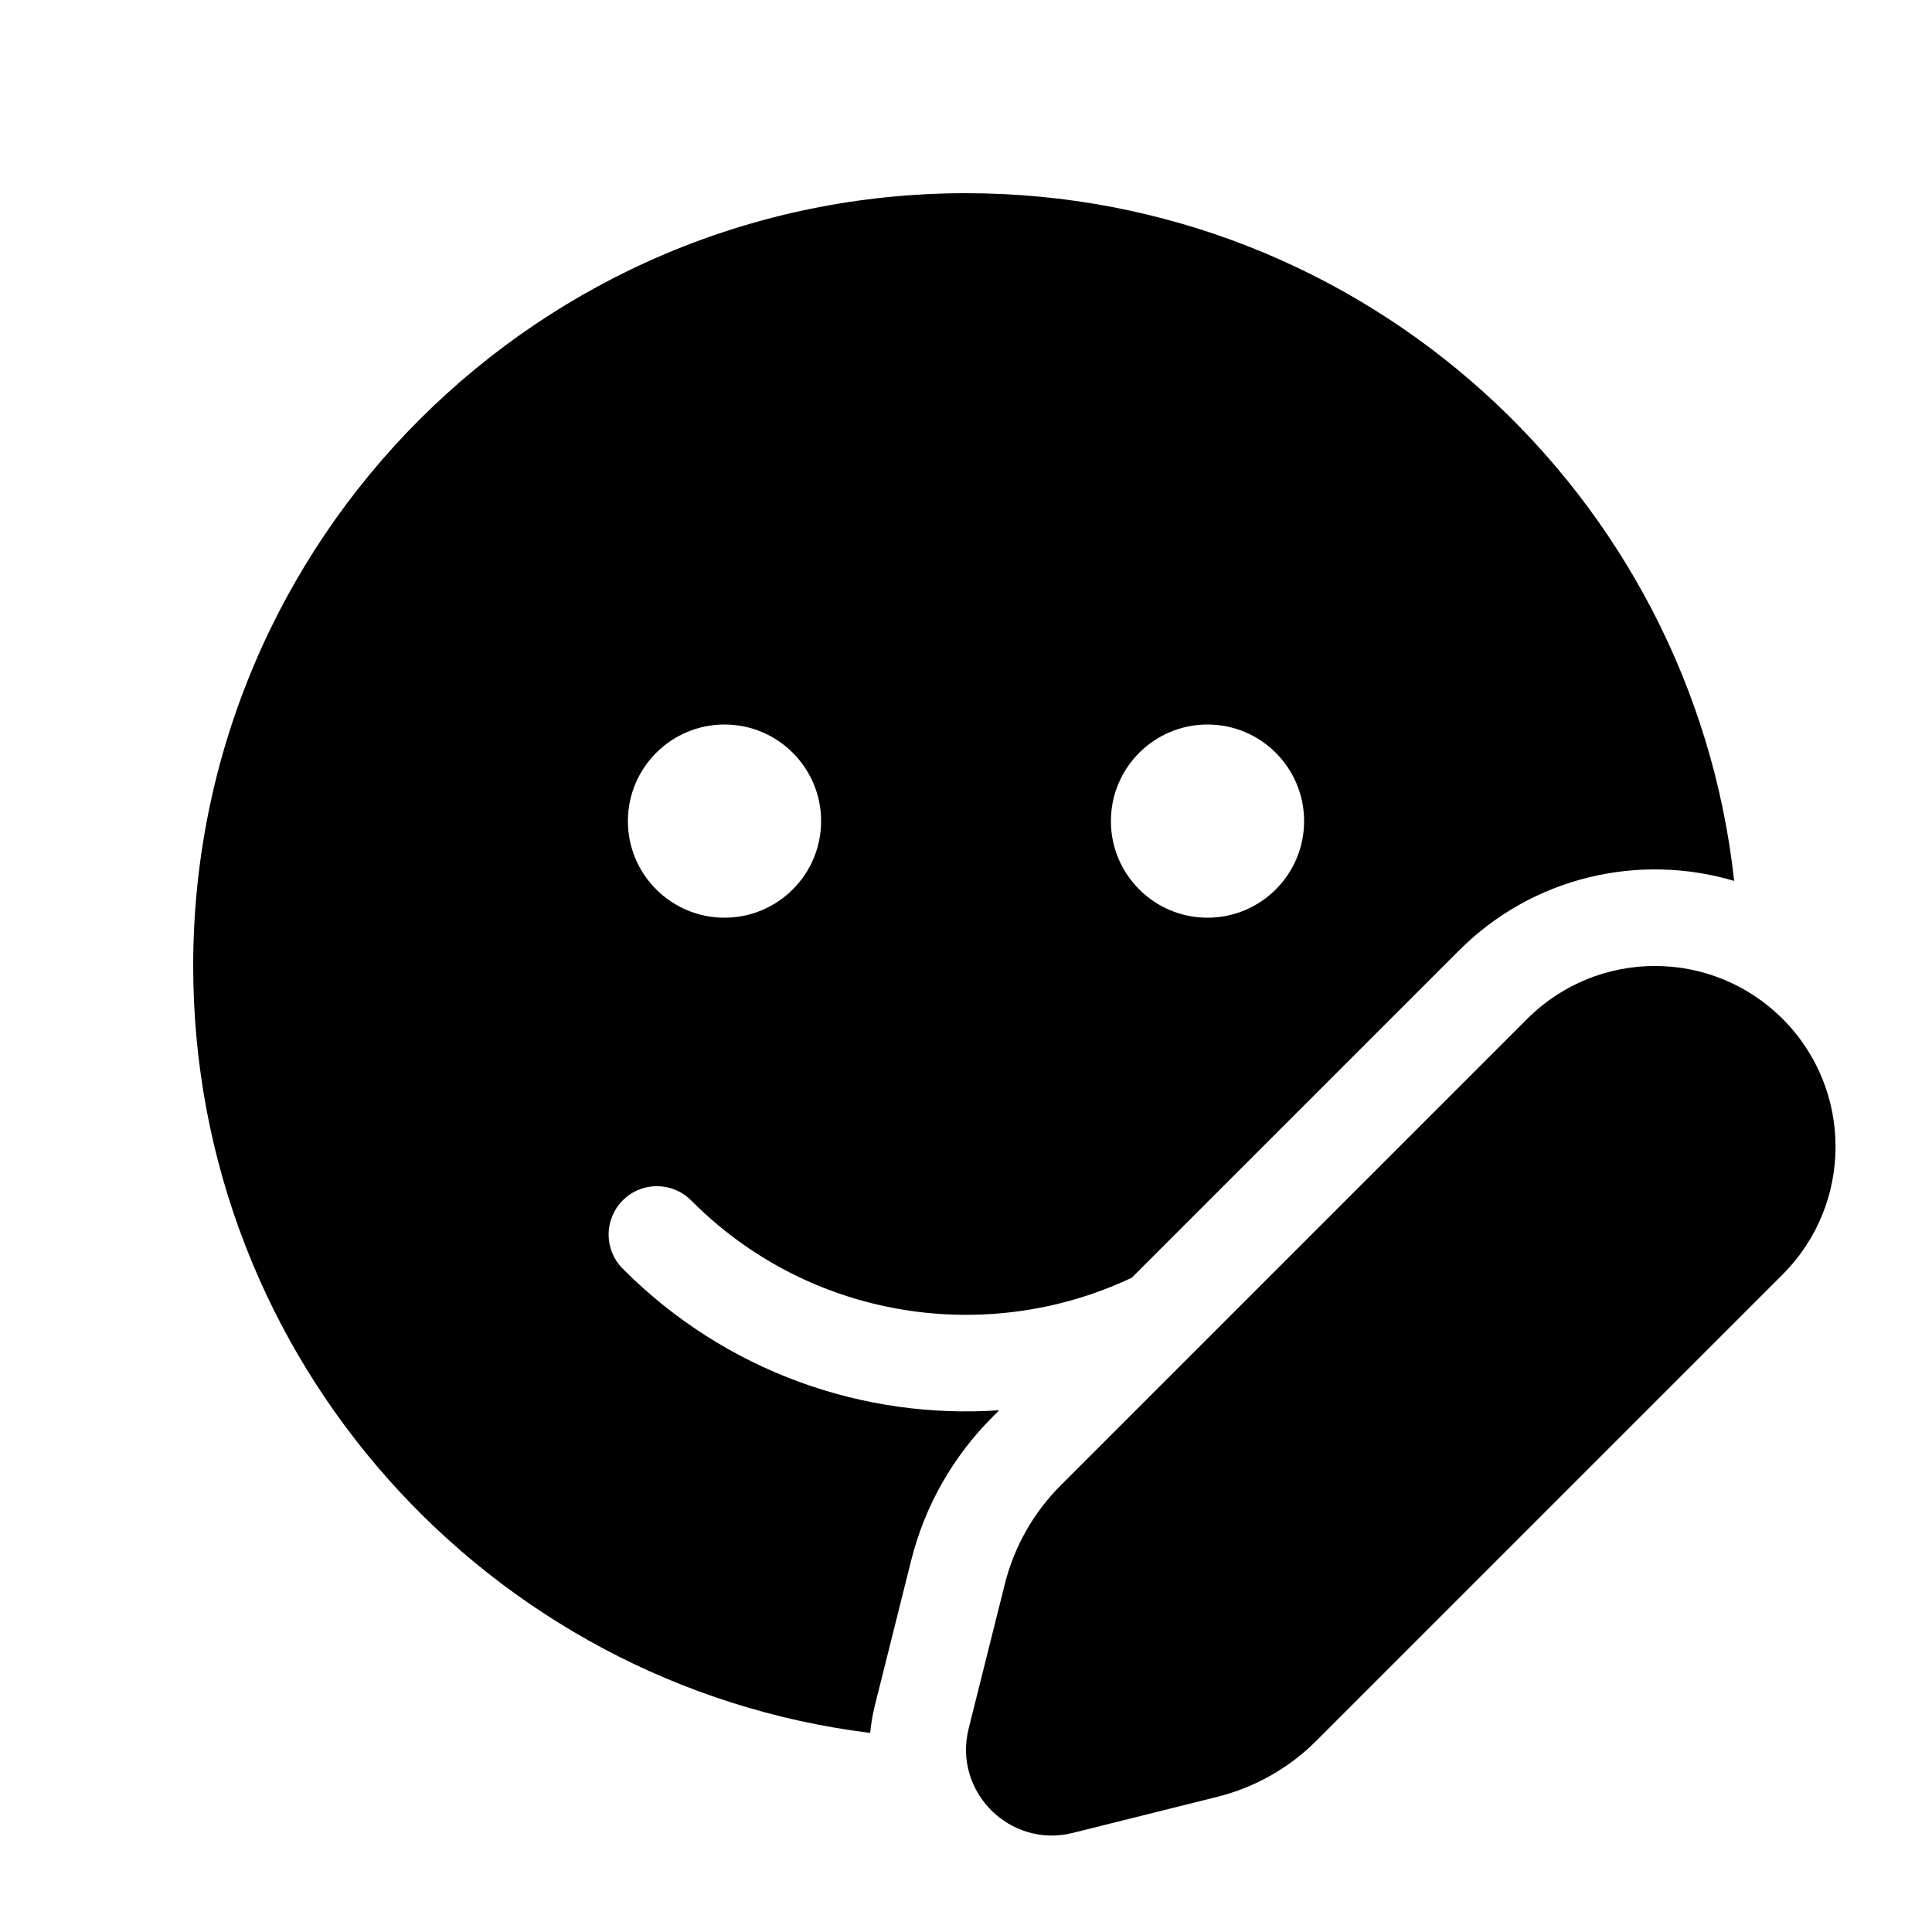
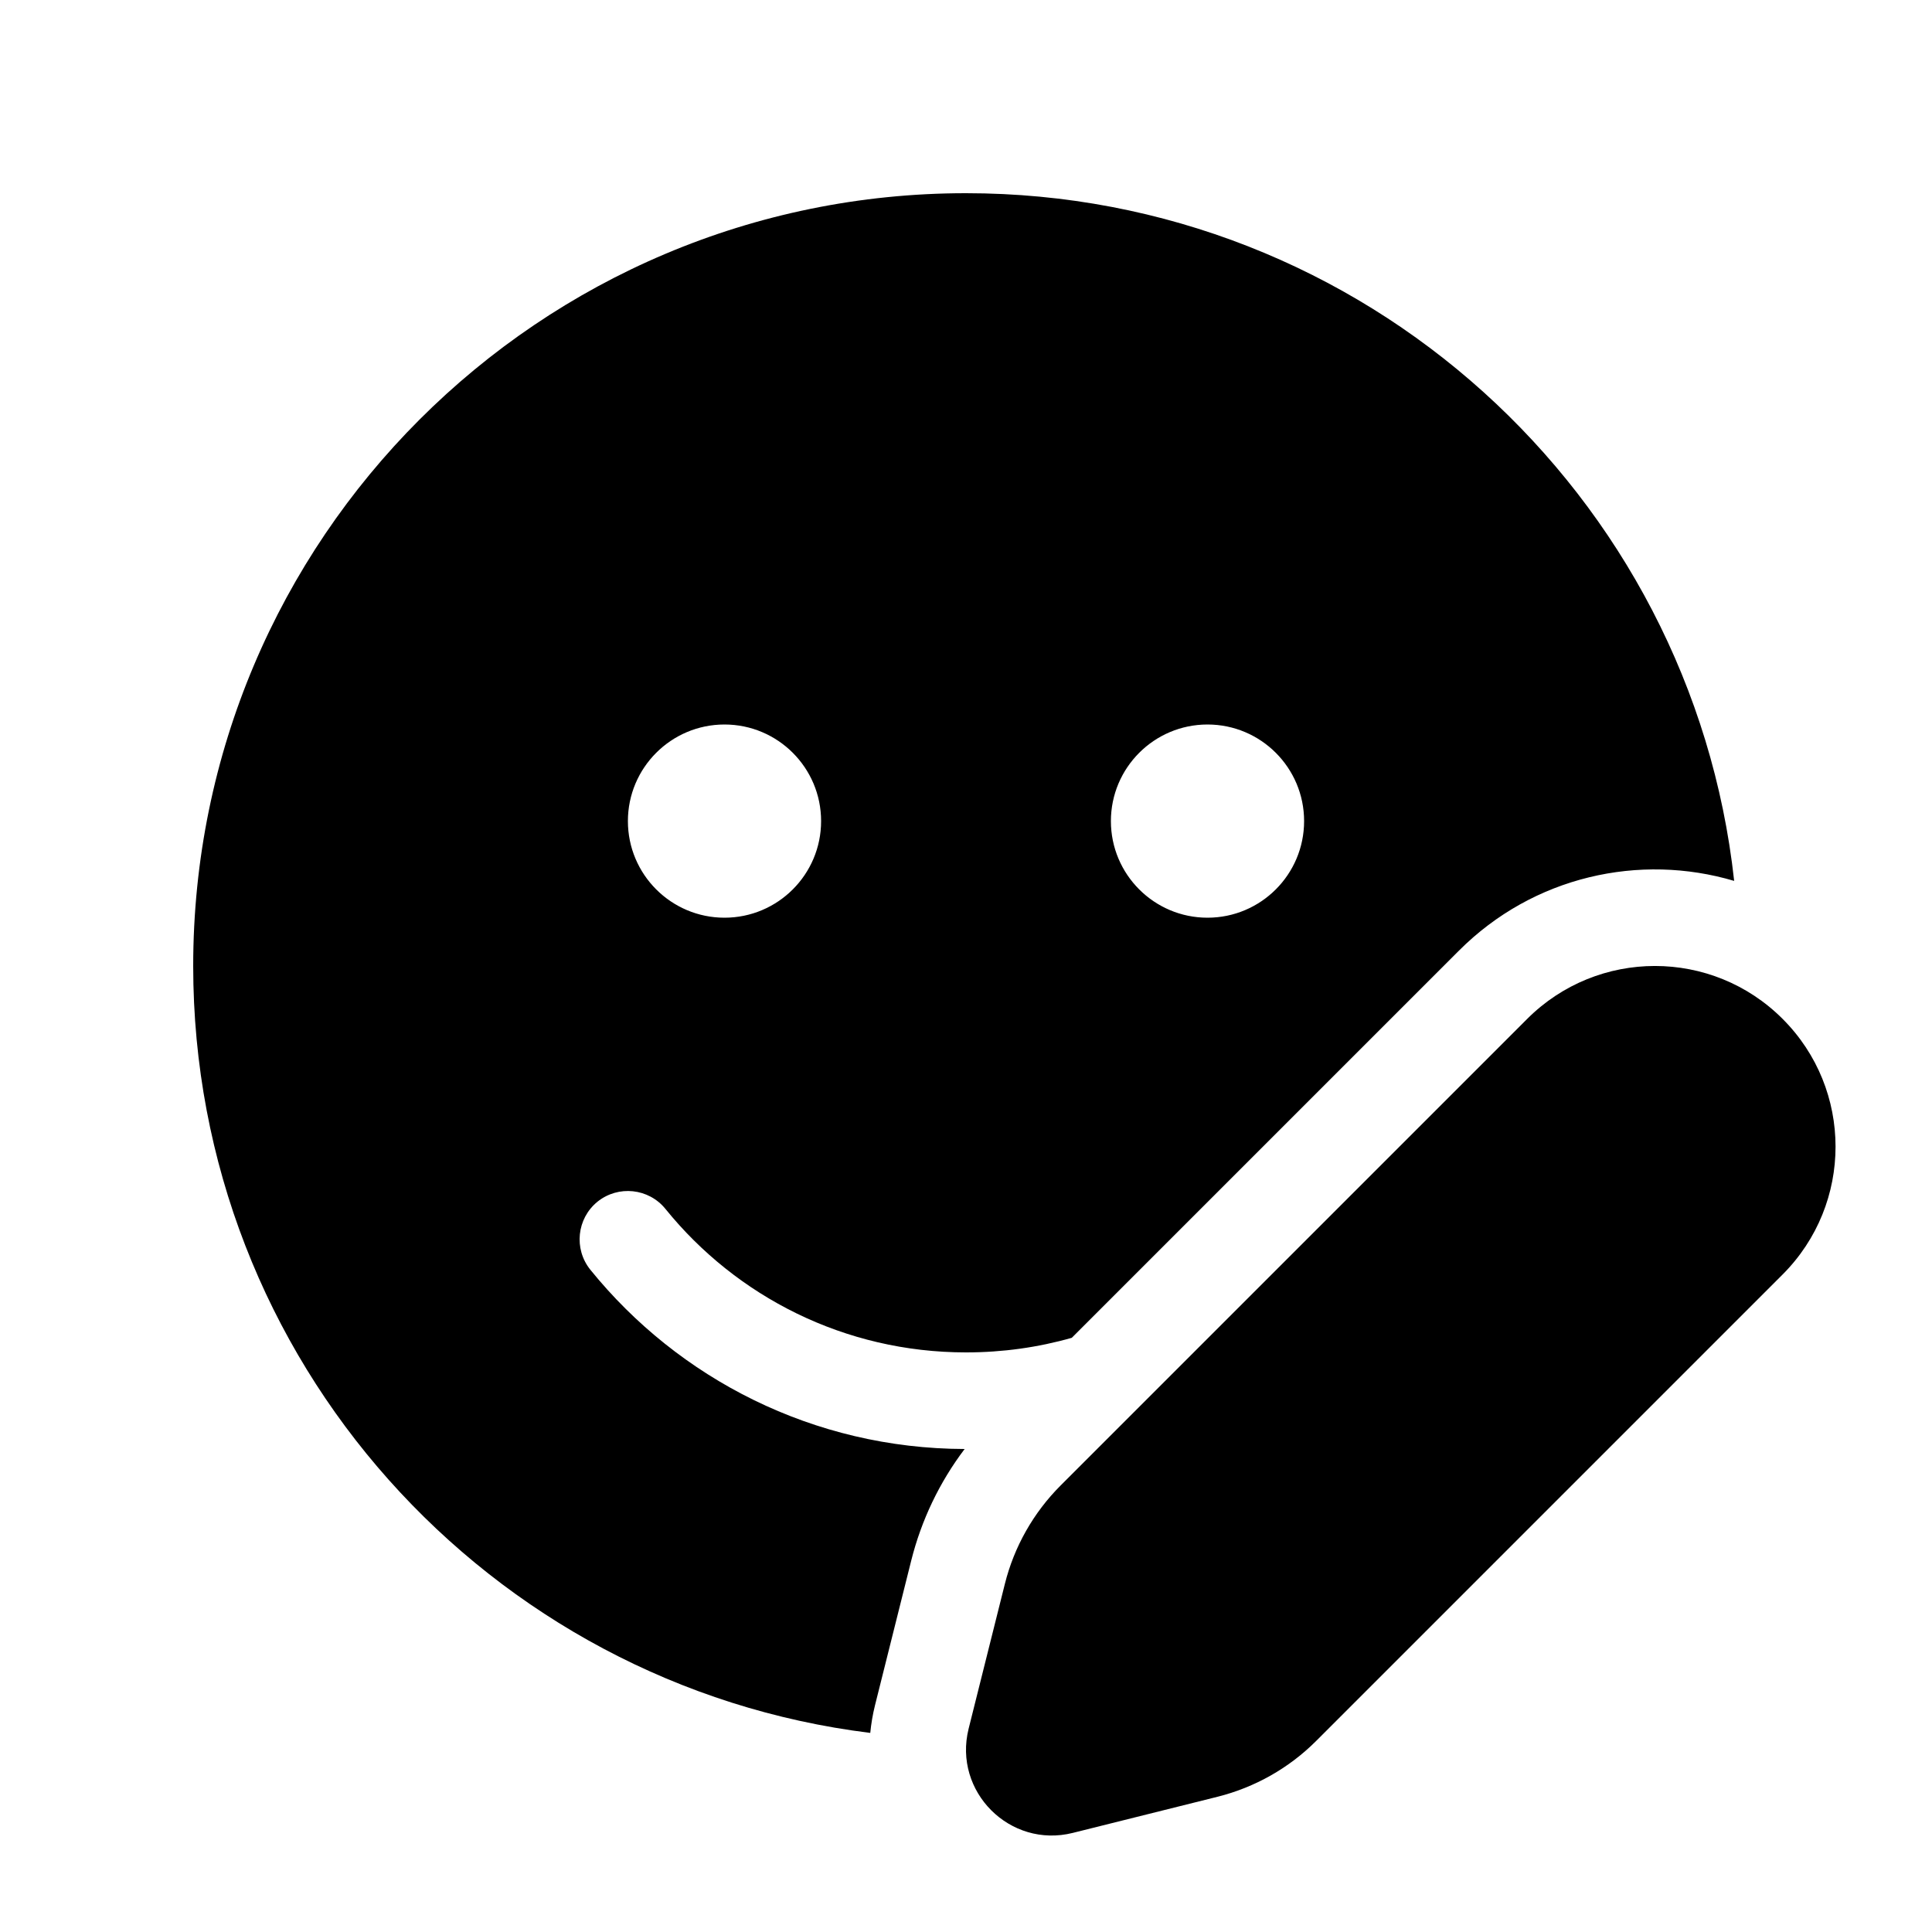
<svg xmlns="http://www.w3.org/2000/svg" viewBox="0 0 20 20" fill="none">
-   <path d="M10 2C14.121 2 17.514 5.115 17.952 9.119C16.975 8.829 15.873 9.069 15.102 9.841L11.716 13.227C10.223 13.933 8.385 13.665 7.155 12.427C6.96 12.231 6.643 12.23 6.448 12.425C6.252 12.62 6.251 12.936 6.445 13.132C7.512 14.205 8.944 14.695 10.343 14.599L10.273 14.67C9.863 15.08 9.572 15.593 9.432 16.155L9.057 17.653C9.033 17.749 9.017 17.845 9.008 17.939C5.058 17.45 2 14.082 2 10C2 5.582 5.582 2 10 2ZM12.5 7.5C11.948 7.5 11.5 7.948 11.5 8.5C11.5 9.052 11.948 9.5 12.5 9.5C13.052 9.5 13.5 9.052 13.5 8.5C13.5 7.948 13.052 7.5 12.5 7.5ZM7.5 7.5C6.948 7.5 6.5 7.948 6.5 8.5C6.5 9.052 6.948 9.5 7.5 9.5C8.052 9.5 8.5 9.052 8.5 8.5C8.5 7.948 8.052 7.5 7.5 7.5ZM10.98 15.377L15.809 10.548C16.54 9.817 17.724 9.817 18.454 10.548C19.184 11.278 19.184 12.462 18.454 13.193L13.625 18.022C13.343 18.304 12.99 18.503 12.604 18.6L11.106 18.974C10.455 19.137 9.865 18.547 10.027 17.896L10.402 16.398C10.498 16.012 10.698 15.659 10.98 15.377Z" fill="currentColor" />
+   <path d="M2 10C2 14.083 5.058 17.451 9.009 17.939C9.018 17.845 9.034 17.749 9.058 17.653L9.433 16.155C9.538 15.736 9.726 15.343 9.986 15C8.421 14.996 7.024 14.272 6.111 13.144C5.938 12.929 5.971 12.614 6.185 12.44C6.4 12.267 6.715 12.3 6.889 12.515C7.623 13.422 8.744 14 10 14C10.38 14 10.747 13.948 11.095 13.849L15.103 9.841C15.874 9.069 16.975 8.829 17.952 9.119C17.513 5.115 14.12 2 10 2C5.582 2 2 5.582 2 10ZM11.5 8.5C11.5 7.948 11.948 7.5 12.5 7.5C13.052 7.5 13.5 7.948 13.5 8.5C13.5 9.052 13.052 9.5 12.5 9.5C11.948 9.5 11.5 9.052 11.5 8.5ZM6.5 8.5C6.5 7.948 6.948 7.5 7.5 7.5C8.052 7.5 8.5 7.948 8.5 8.5C8.5 9.052 8.052 9.5 7.5 9.5C6.948 9.5 6.5 9.052 6.5 8.5ZM10.98 15.377L15.809 10.548C16.54 9.817 17.724 9.817 18.454 10.548C19.184 11.278 19.184 12.462 18.454 13.193L13.625 18.022C13.343 18.304 12.99 18.503 12.604 18.6L11.106 18.974C10.455 19.137 9.865 18.547 10.027 17.896L10.402 16.398C10.498 16.012 10.698 15.659 10.98 15.377Z" fill="currentColor" />
</svg>
